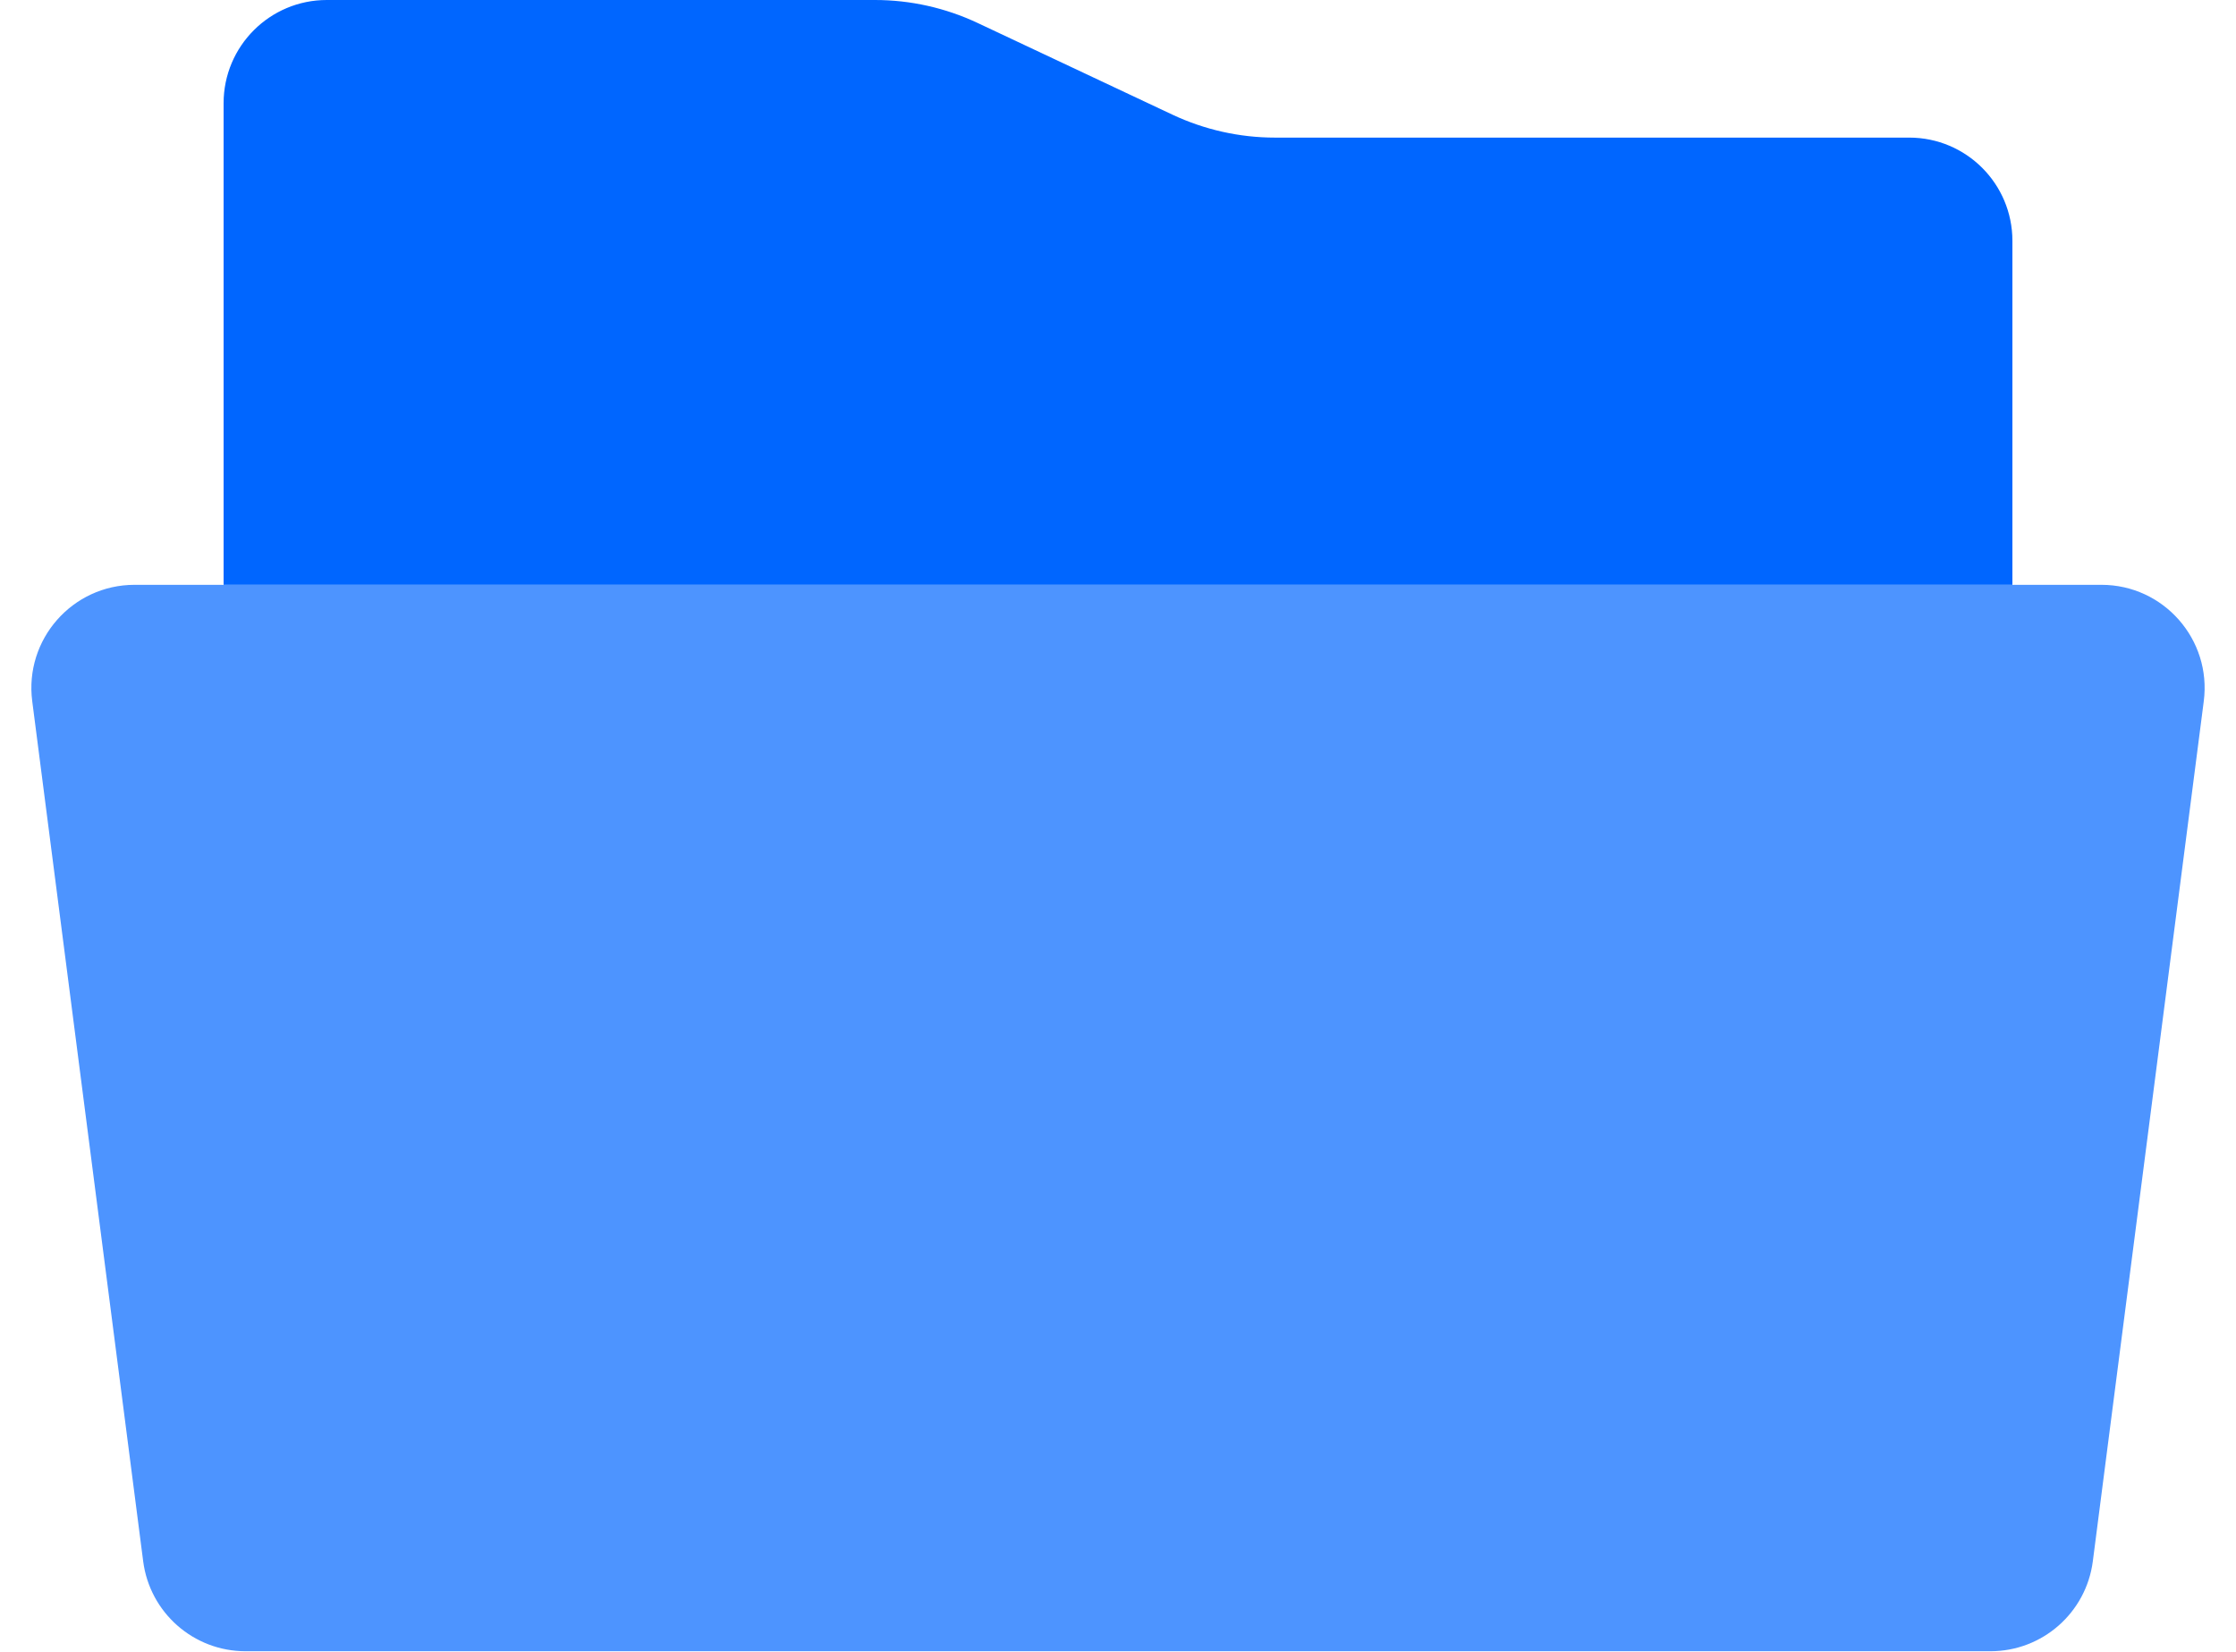
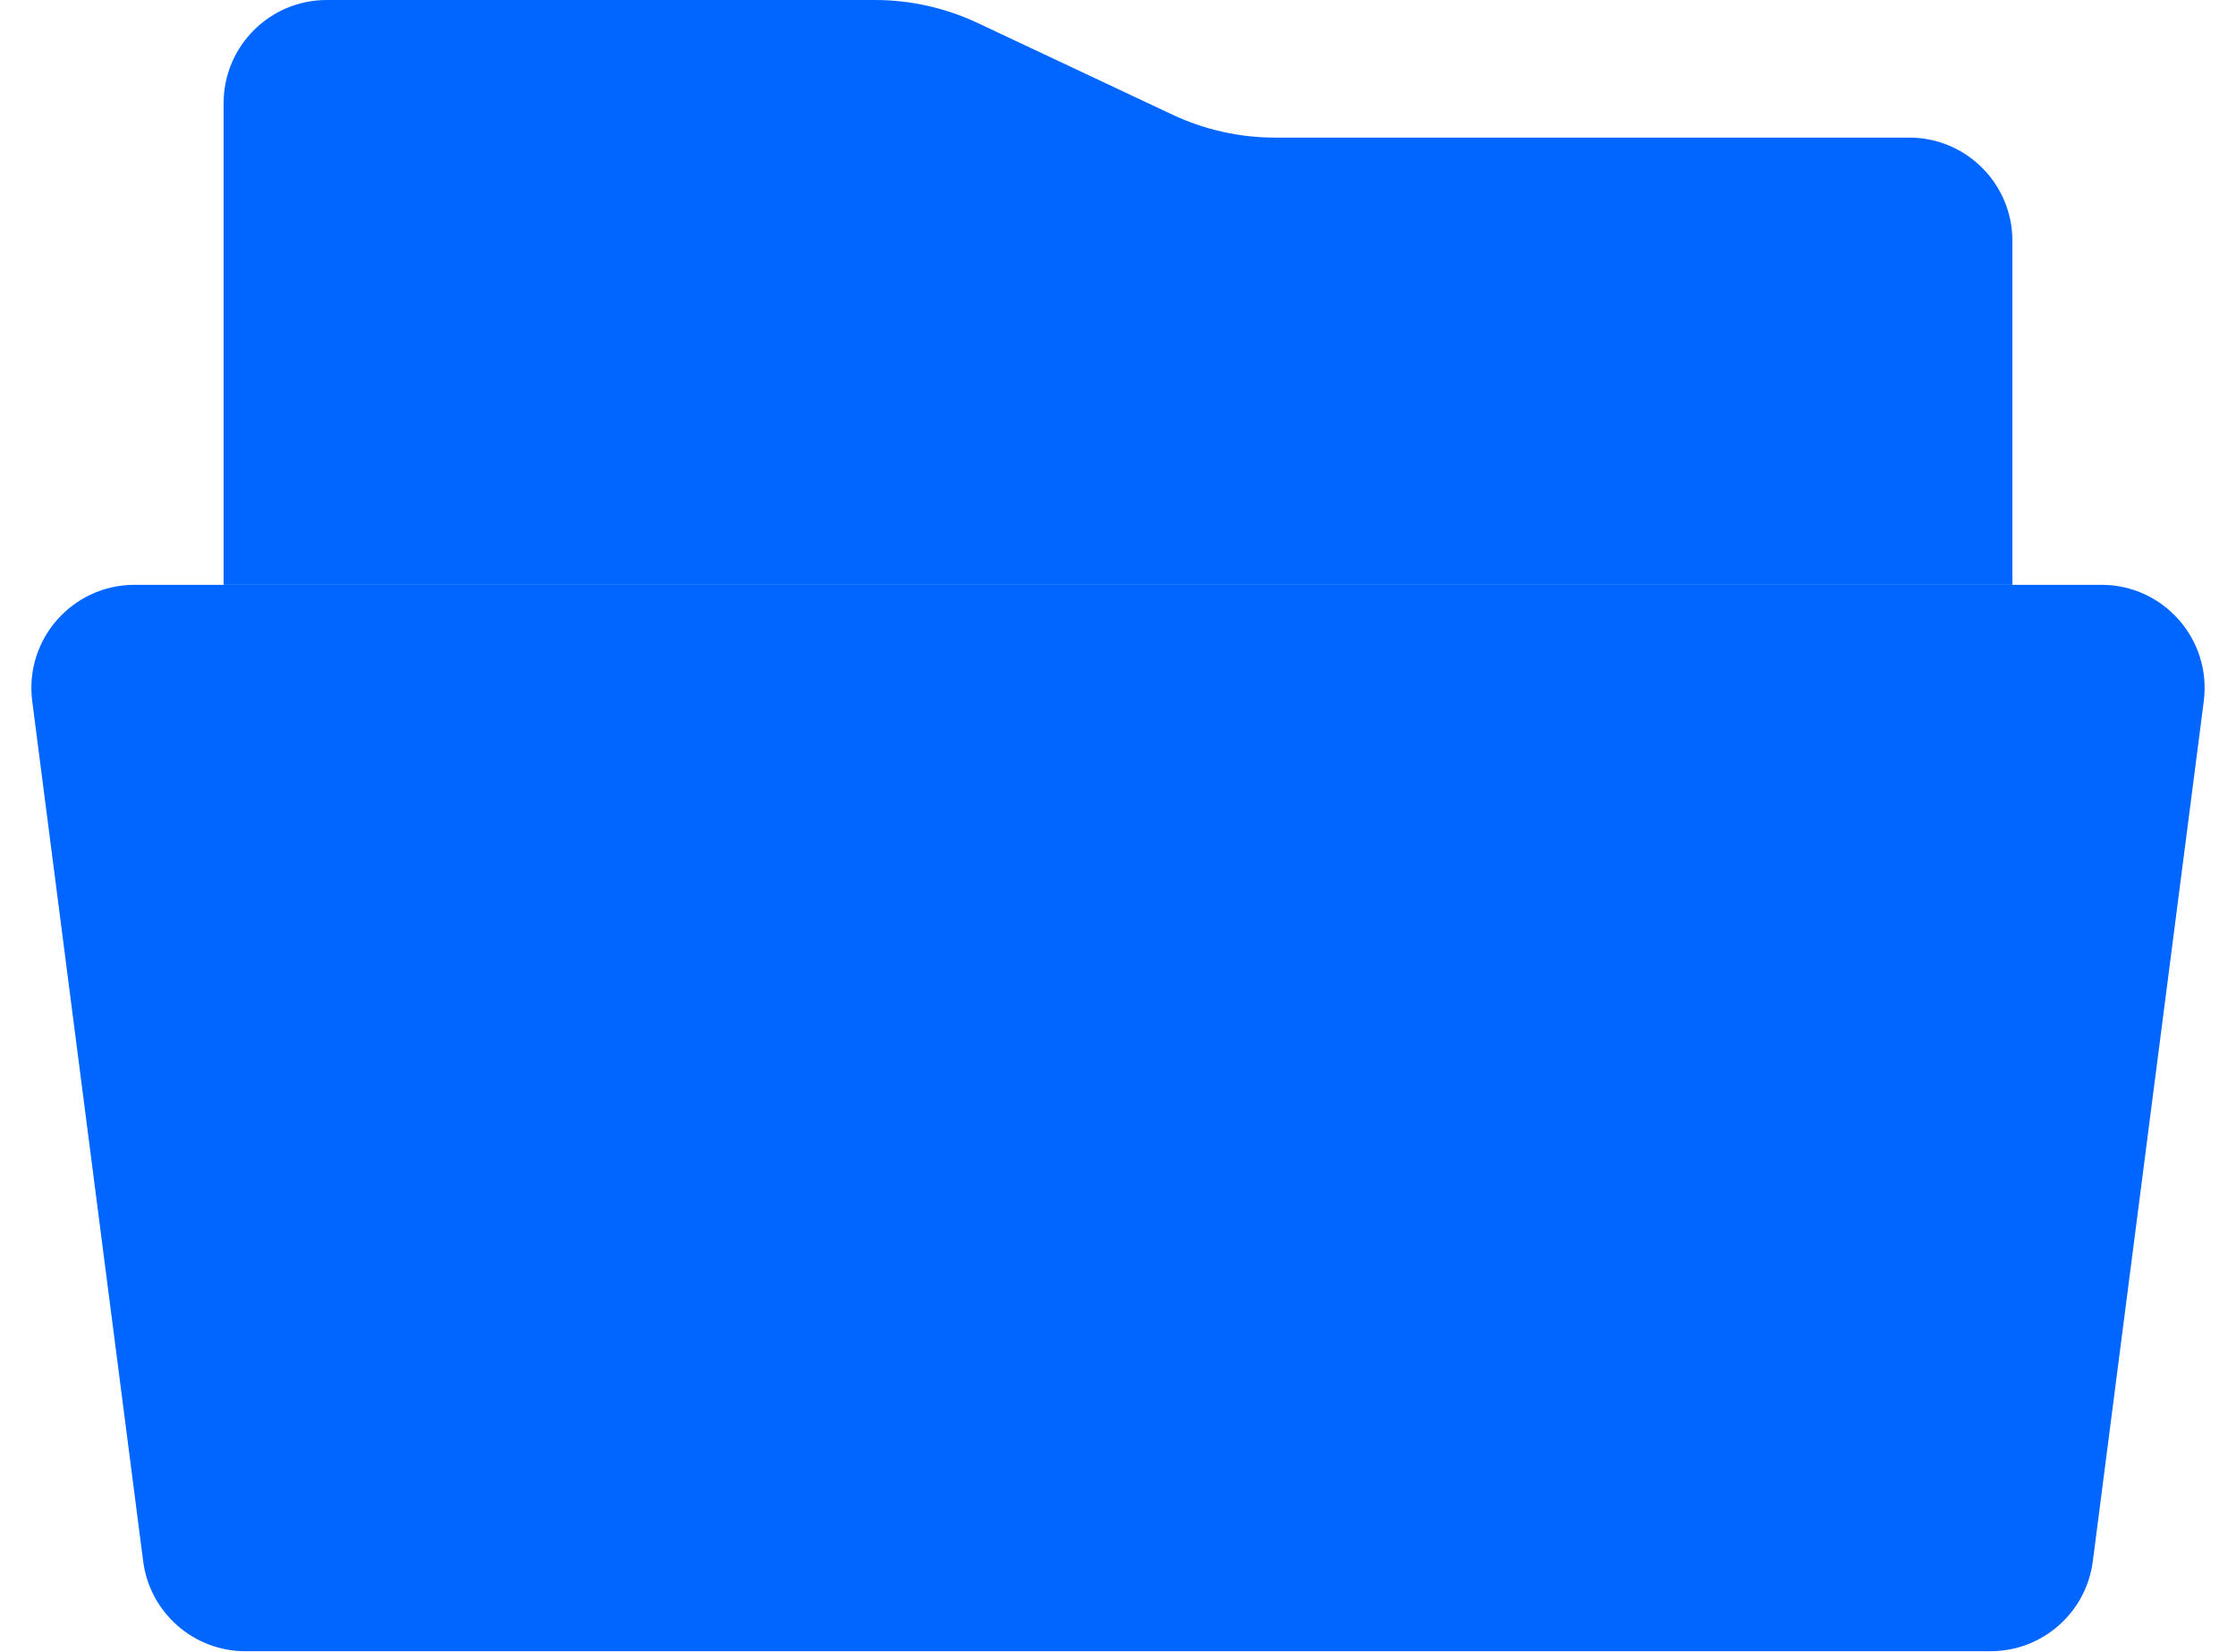
<svg xmlns="http://www.w3.org/2000/svg" width="65" height="48" viewBox="0 0 65 48" fill="none">
  <path d="M6.5 3C6.5 1.343 7.843 0 9.5 0H25.435C26.466 0 27.483 0.228 28.416 0.666L34.084 3.334C35.017 3.772 36.034 4 37.065 4H55.5C57.157 4 58.5 5.343 58.5 7V17H6.5V3Z" fill="#0066FF" />
-   <path d="M0.937 20.384C0.705 18.59 2.103 17 3.912 17H61.088C62.897 17 64.295 18.59 64.063 20.384L60.838 45.384C60.645 46.88 59.371 48 57.862 48H7.138C5.629 48 4.355 46.88 4.162 45.384L0.937 20.384Z" fill="#4D94FF" />
+   <path d="M0.937 20.384C0.705 18.59 2.103 17 3.912 17H61.088C62.897 17 64.295 18.59 64.063 20.384L60.838 45.384C60.645 46.88 59.371 48 57.862 48H7.138C5.629 48 4.355 46.88 4.162 45.384L0.937 20.384Z" fill="#0066ff" />
</svg>
